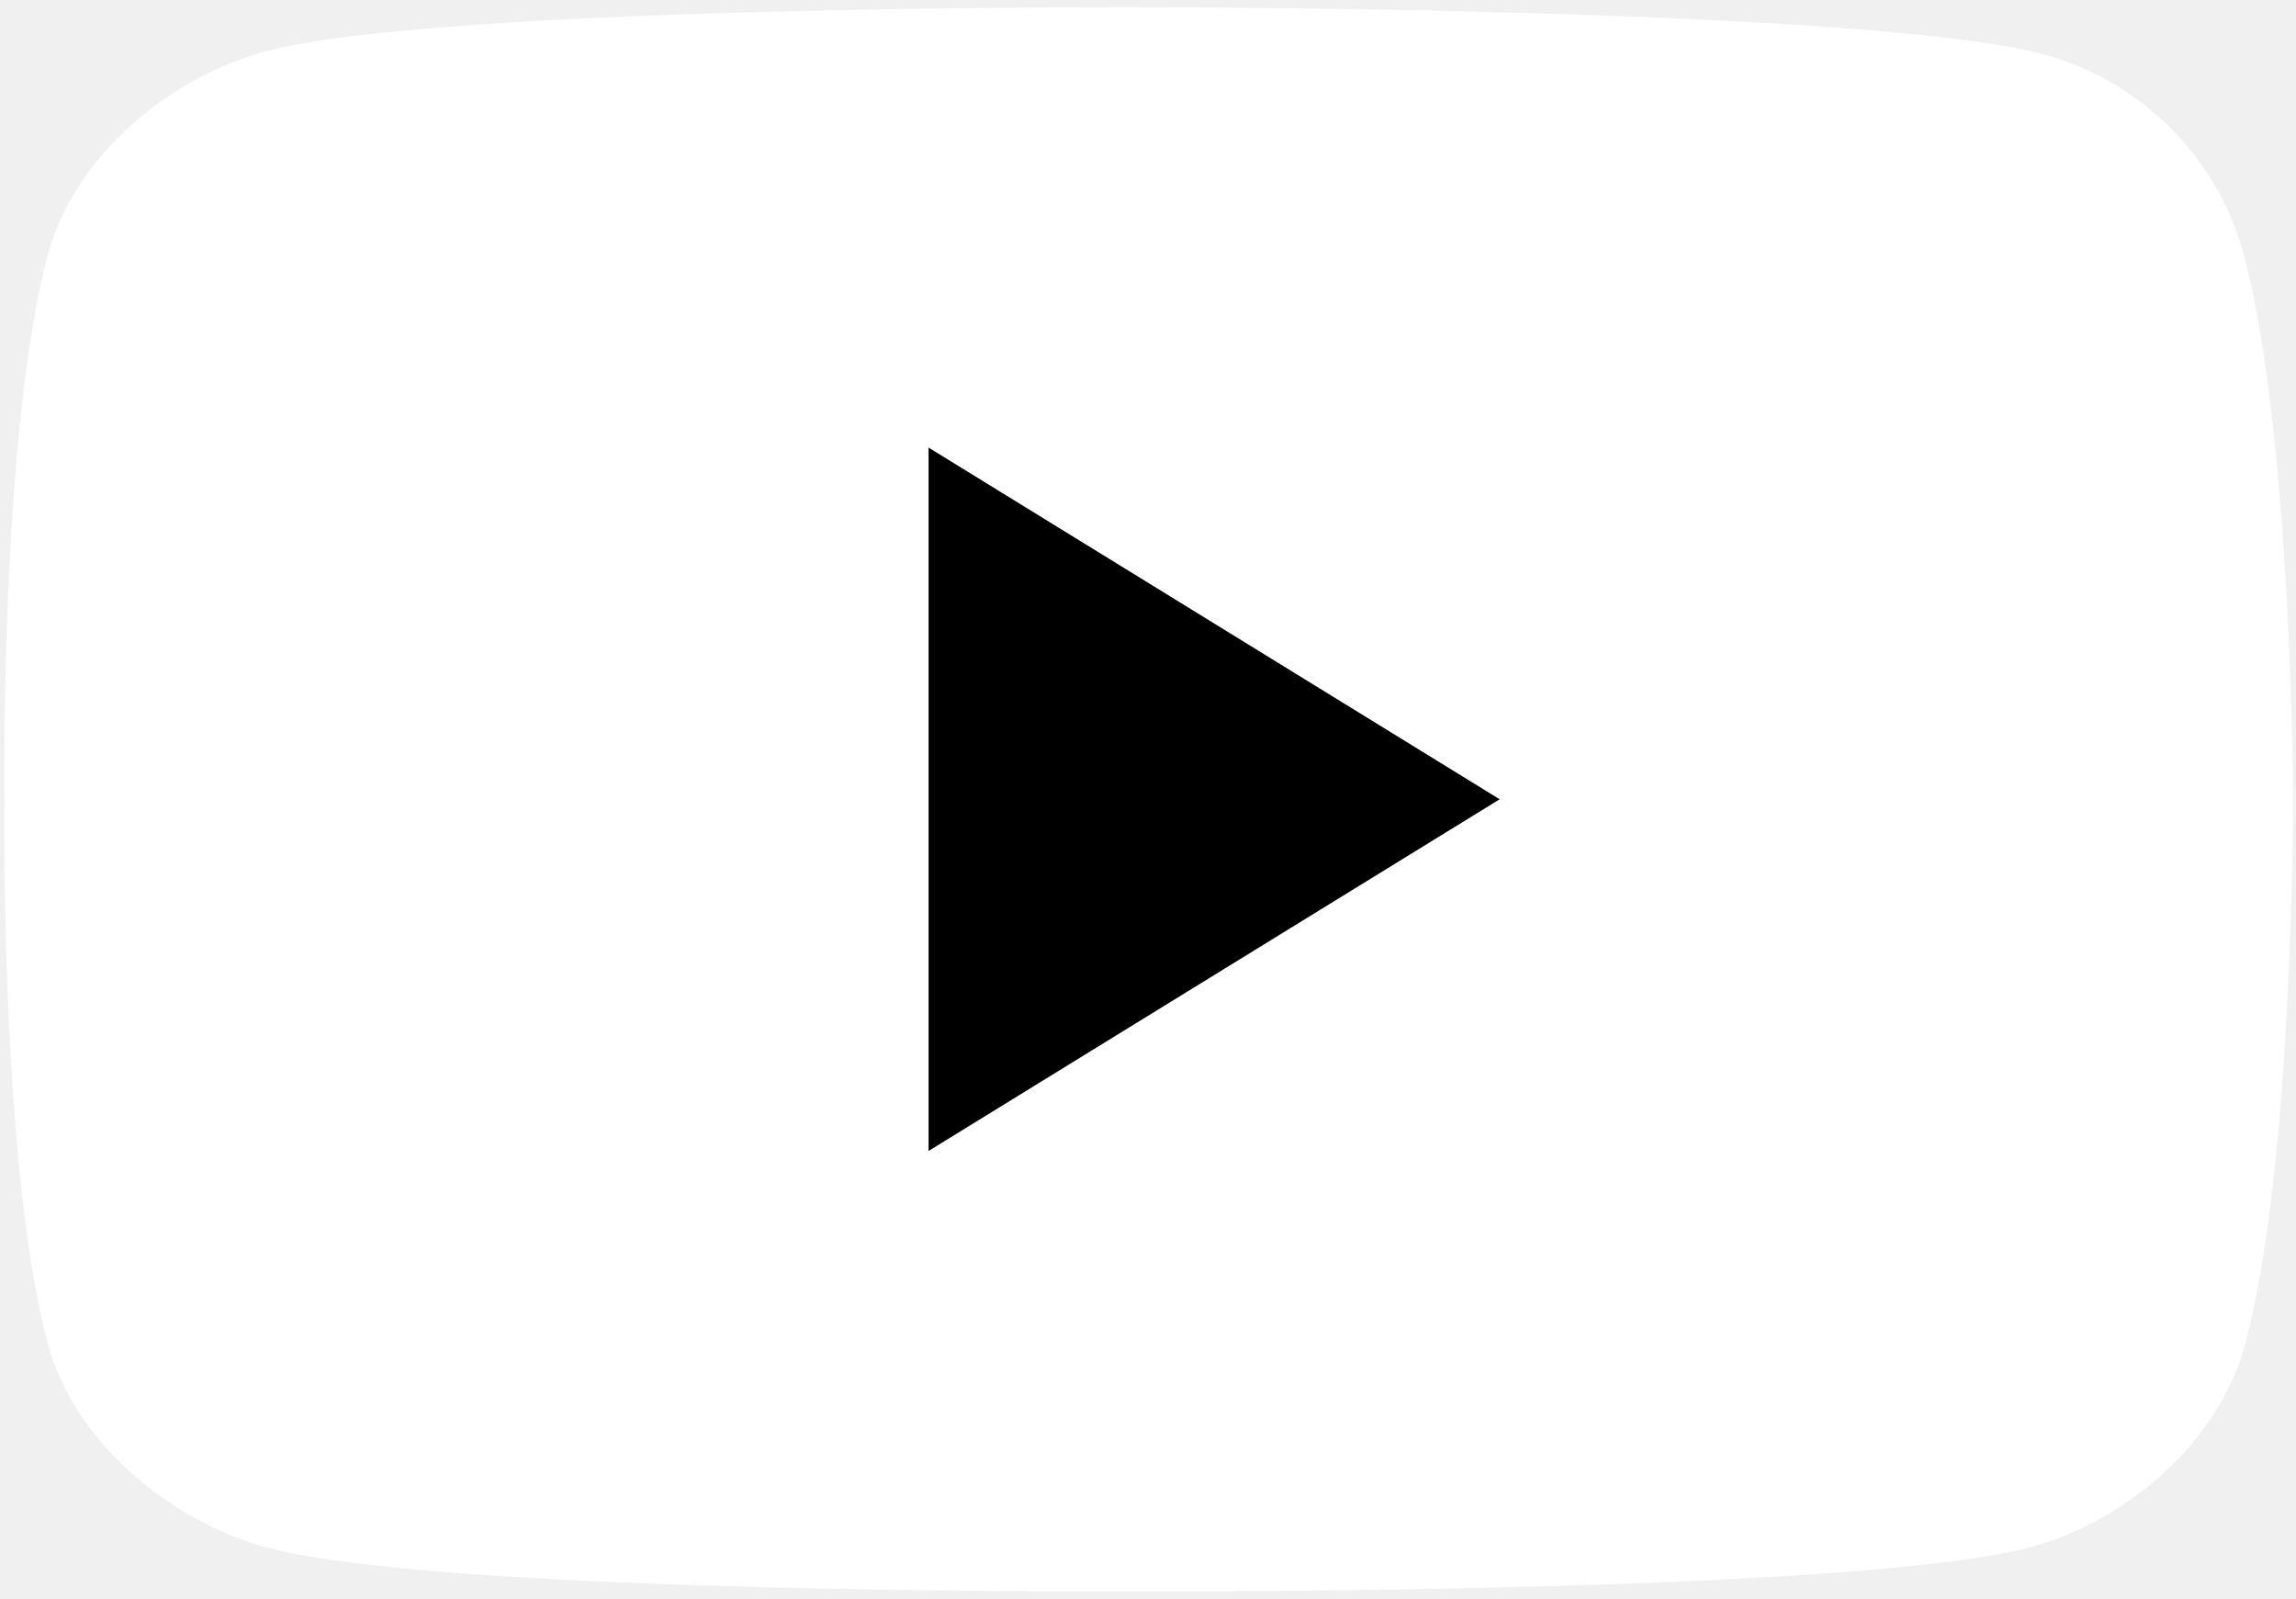
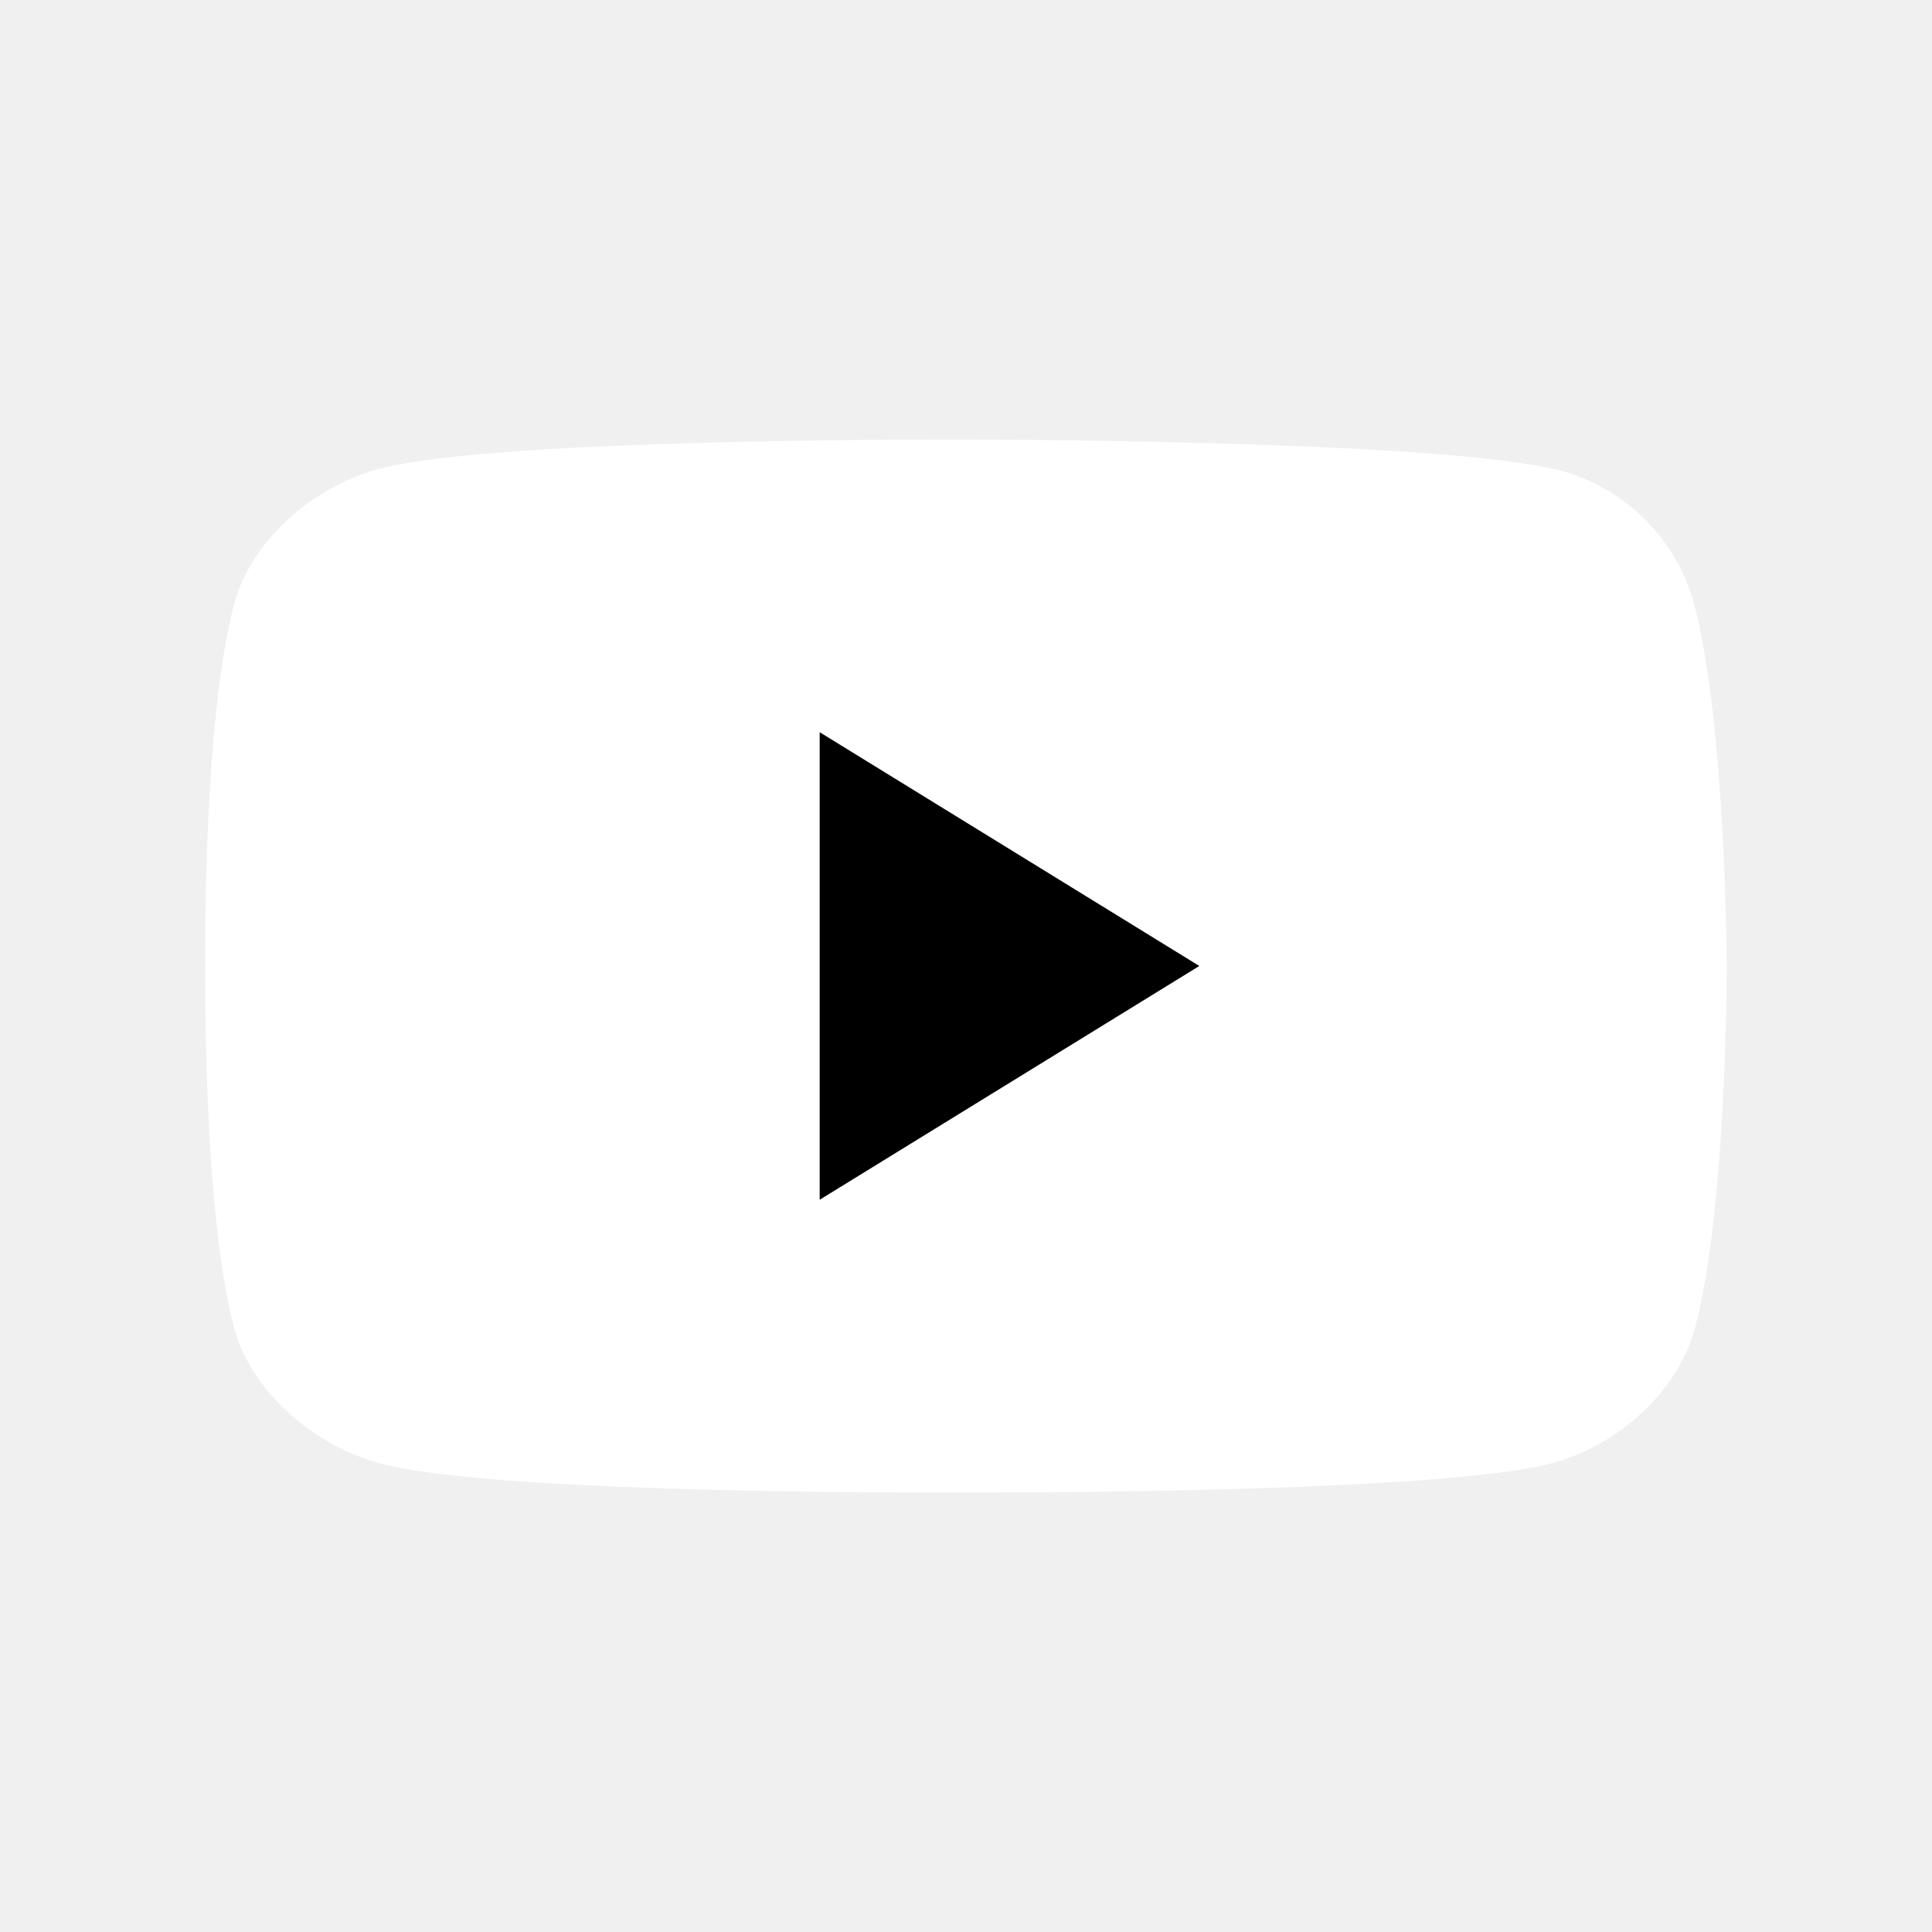
- <svg xmlns="http://www.w3.org/2000/svg" version="1.0" id="Layer_1" x="0px" y="0px" viewBox="0 0 158 110" enable-background="new 0 0 158 110" xml:space="preserve">
-   <path id="XMLID_142_" fill="#FFFFFF" d="M154.4,17.5c-1.8-6.7-7.1-12-13.9-13.8C128.2,0.5,79,0.5,79,0.5s-48.3-0.2-60.6,3  c-6.8,1.8-13.3,7.3-15.1,14C0,29.7,0.3,55,0.3,55S0,80.3,3.3,92.5c1.8,6.7,8.4,12.2,15.1,14c12.3,3.3,60.6,3,60.6,3s48.3,0.2,60.6-3  c6.8-1.8,13.1-7.3,14.9-14c3.3-12.1,3.3-37.5,3.3-37.5S157.7,29.7,154.4,17.5z" />
-   <polygon id="XMLID_824_" fill="#000000" points="63.9,79.2 103.2,55 63.9,30.8 " />
+ <svg xmlns="http://www.w3.org/2000/svg" version="1.0" id="Layer_1" x="0px" y="0px" viewBox="0 0 200 200" enable-background="new 0 0 158 110" xml:space="preserve" width="200" height="200">
+   <defs id="defs3821" />
+   <path id="XMLID_142_" d="m 175.354,62.498 c -1.8,-6.7 -7.1,-12 -13.9,-13.8 -12.3,-3.2 -61.5,-3.2 -61.5,-3.2 0,0 -48.3,-0.2 -60.6,3 -6.8,1.8 -13.3,7.3 -15.1,14 -3.3,12.2 -3,37.5 -3,37.5 0,0 -0.3,25.3 3,37.5 1.8,6.7 8.4,12.2 15.1,14 12.3,3.3 60.6,3 60.6,3 0,0 48.3,0.2 60.6,-3 6.8,-1.8 13.1,-7.3 14.9,-14 3.3,-12.1 3.3,-37.5 3.3,-37.5 0,0 -0.1,-25.3 -3.4,-37.5 z" style="fill:#ffffff" />
+   <polygon id="XMLID_824_" points="63.9,79.2 103.2,55 63.9,30.8 " style="fill:#000000" transform="translate(20.95355,44.99768)" />
</svg>
